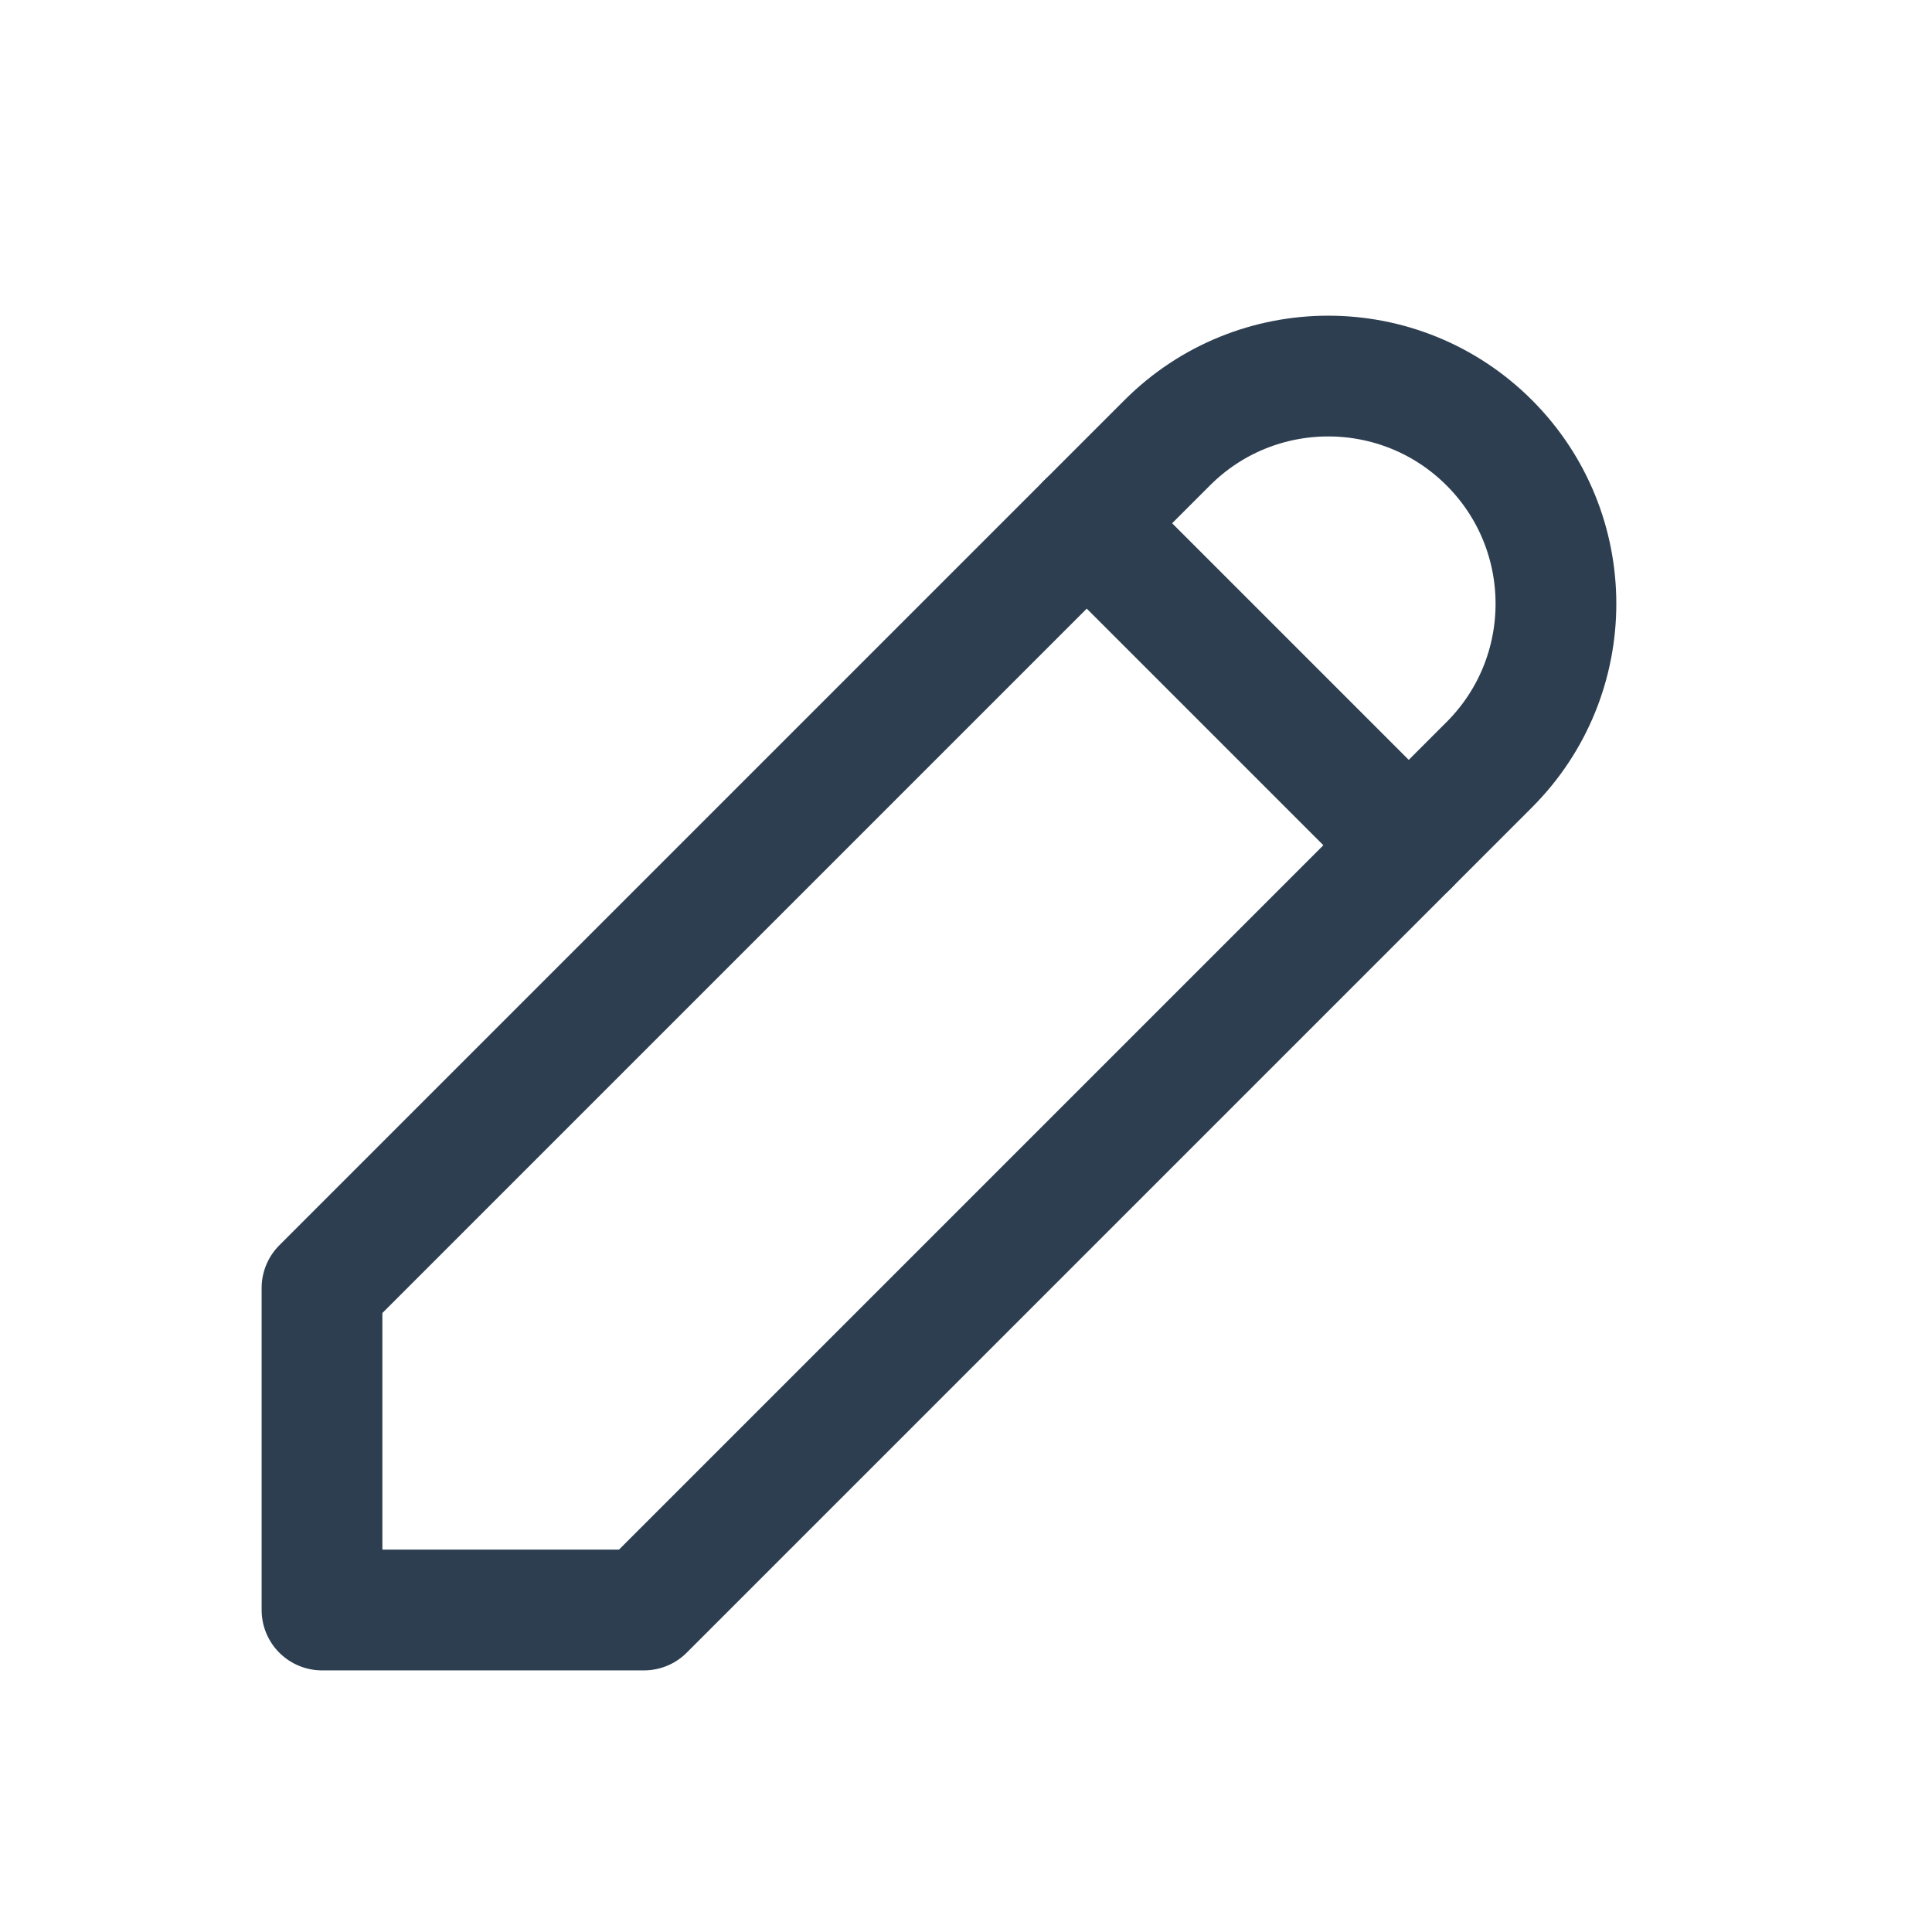
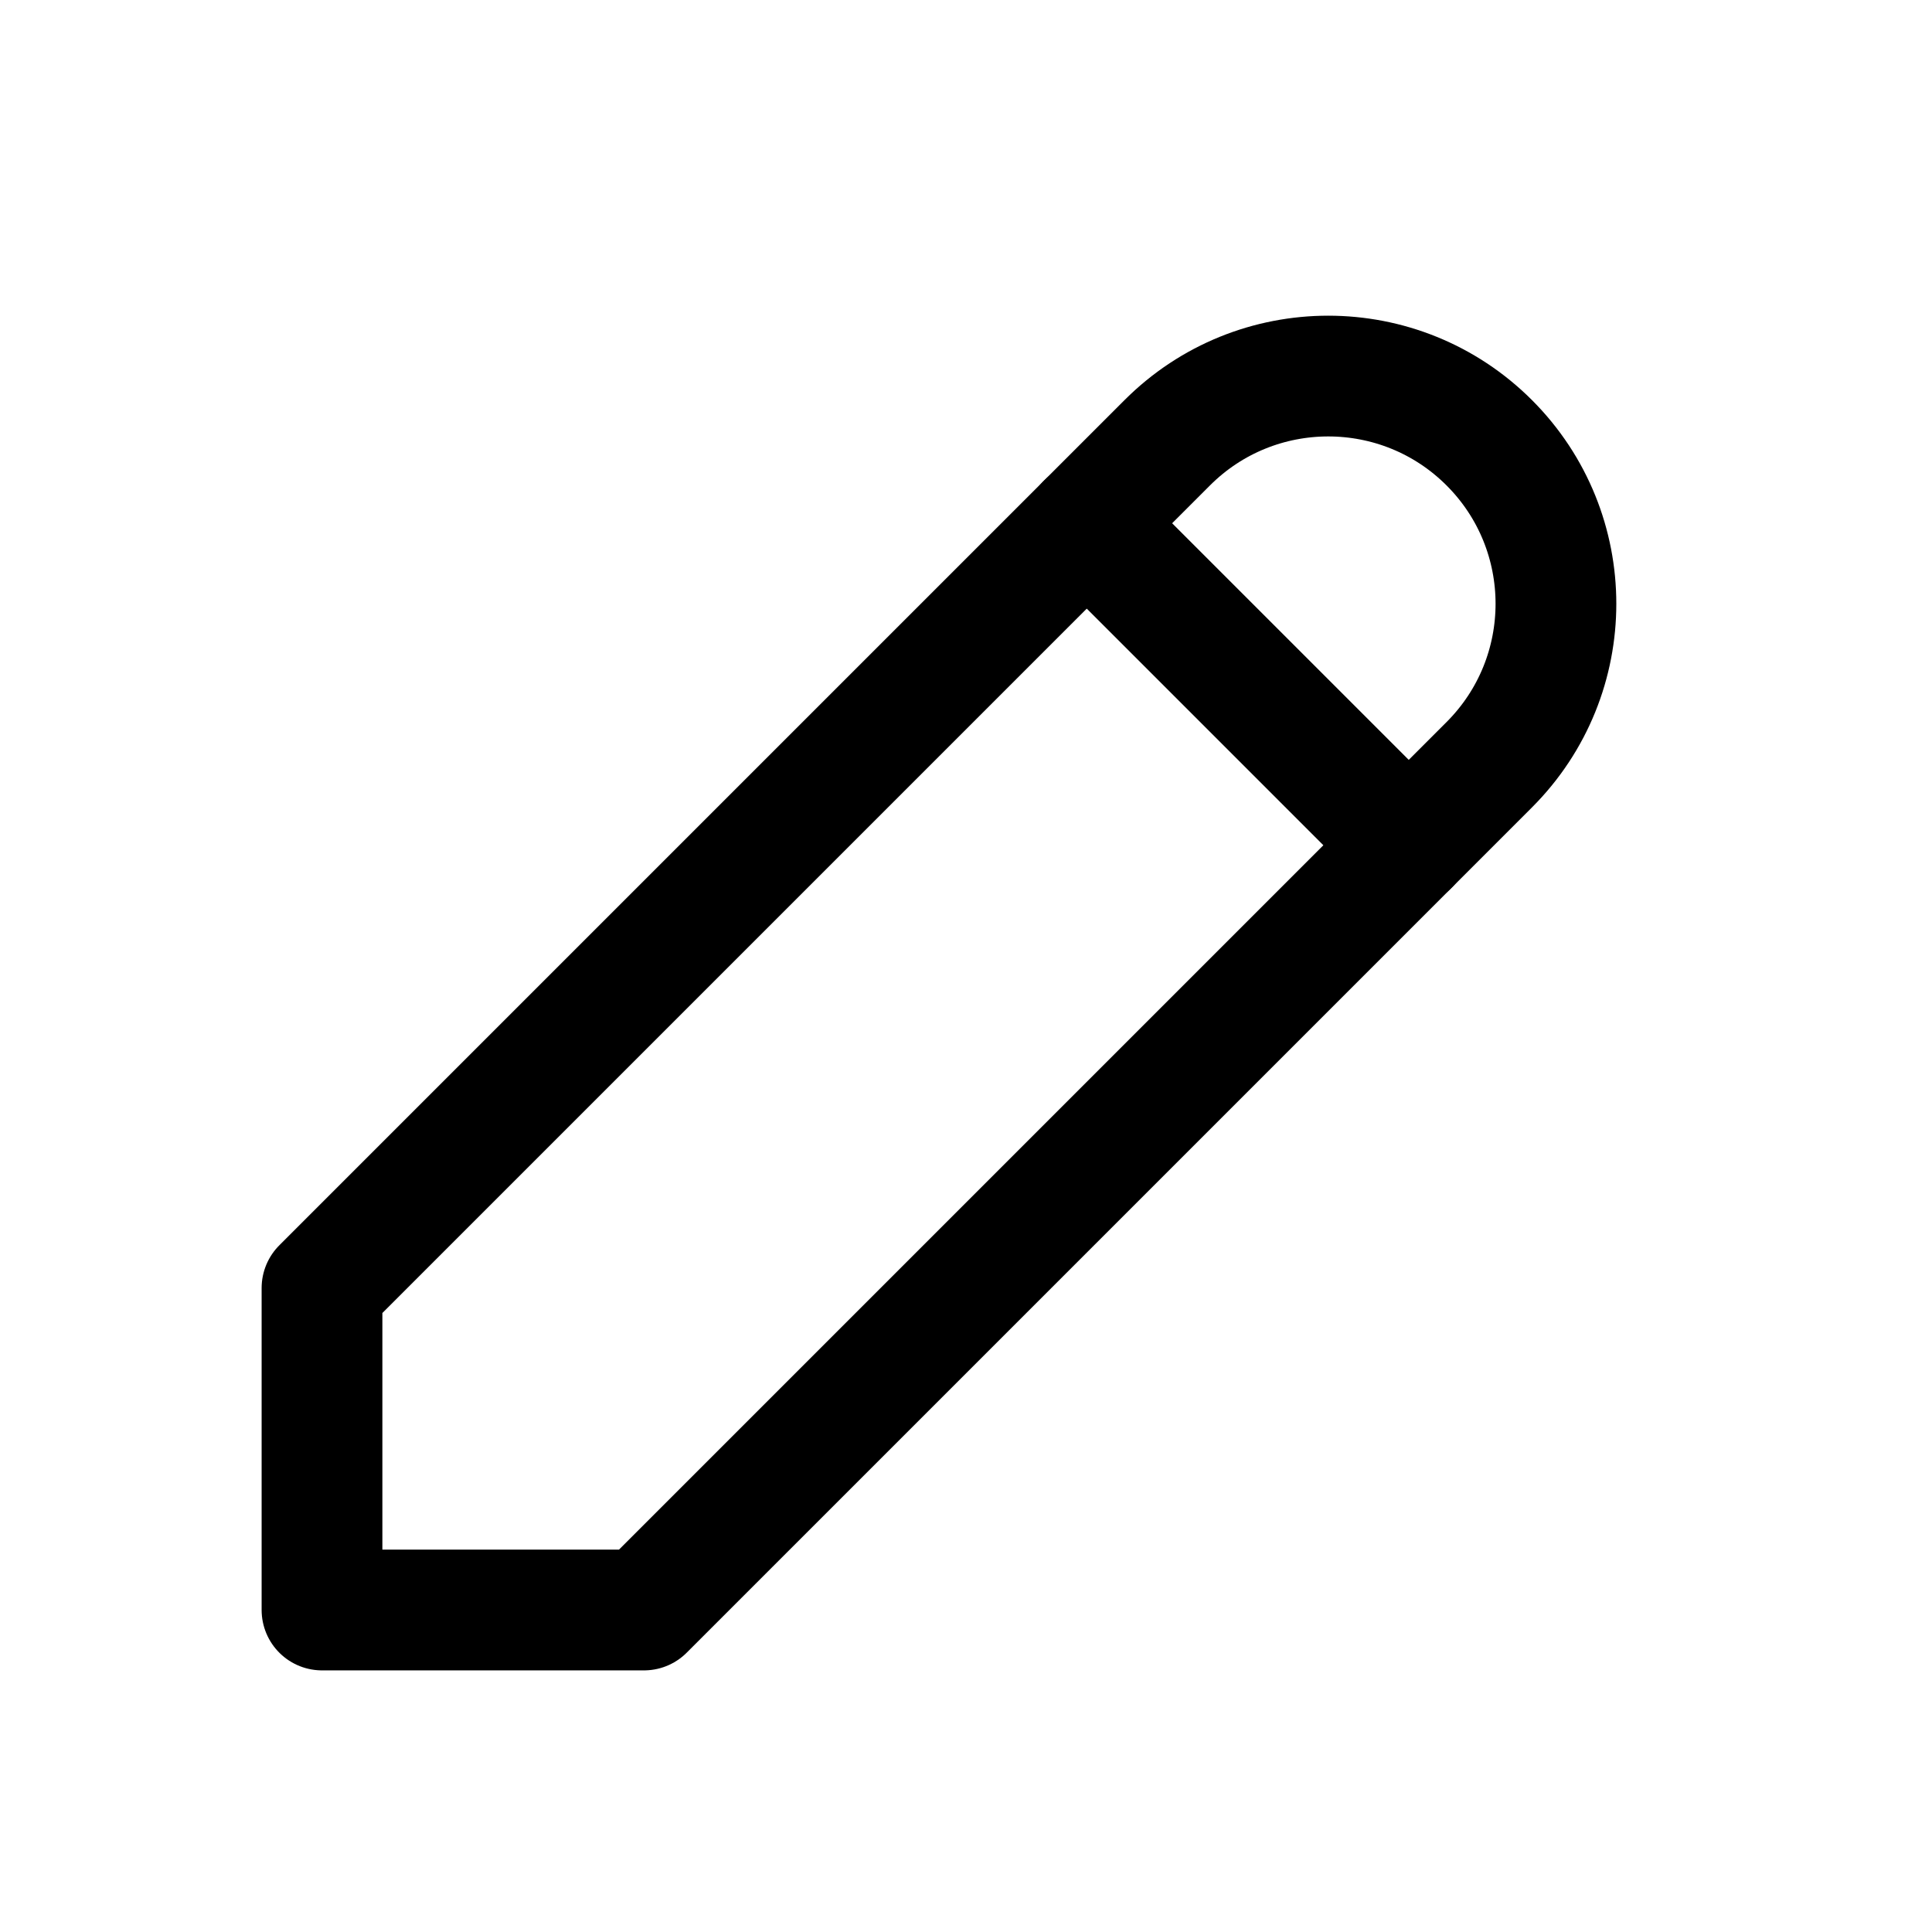
- <svg xmlns="http://www.w3.org/2000/svg" class="icon icon-tabler icon-tabler-pencil" width="44" height="44" viewBox="0 0 24 24" stroke-width="1.5" stroke="#2c3e50" fill="none" stroke-linecap="round" stroke-linejoin="round">
+ <svg xmlns="http://www.w3.org/2000/svg" class="icon icon-tabler icon-tabler-pencil" width="44" height="44" viewBox="0 0 24 24" stroke-width="1.5" stroke="currentColor" fill="none" stroke-linecap="round" stroke-linejoin="round">
  <path stroke="none" d="M0 0h24v24H0z" fill="none" />
  <path d="M4 20h4l10.5 -10.5a1.5 1.5 0 0 0 -4 -4l-10.5 10.5v4" />
  <line x1="13.5" y1="6.5" x2="17.5" y2="10.5" />
</svg>
